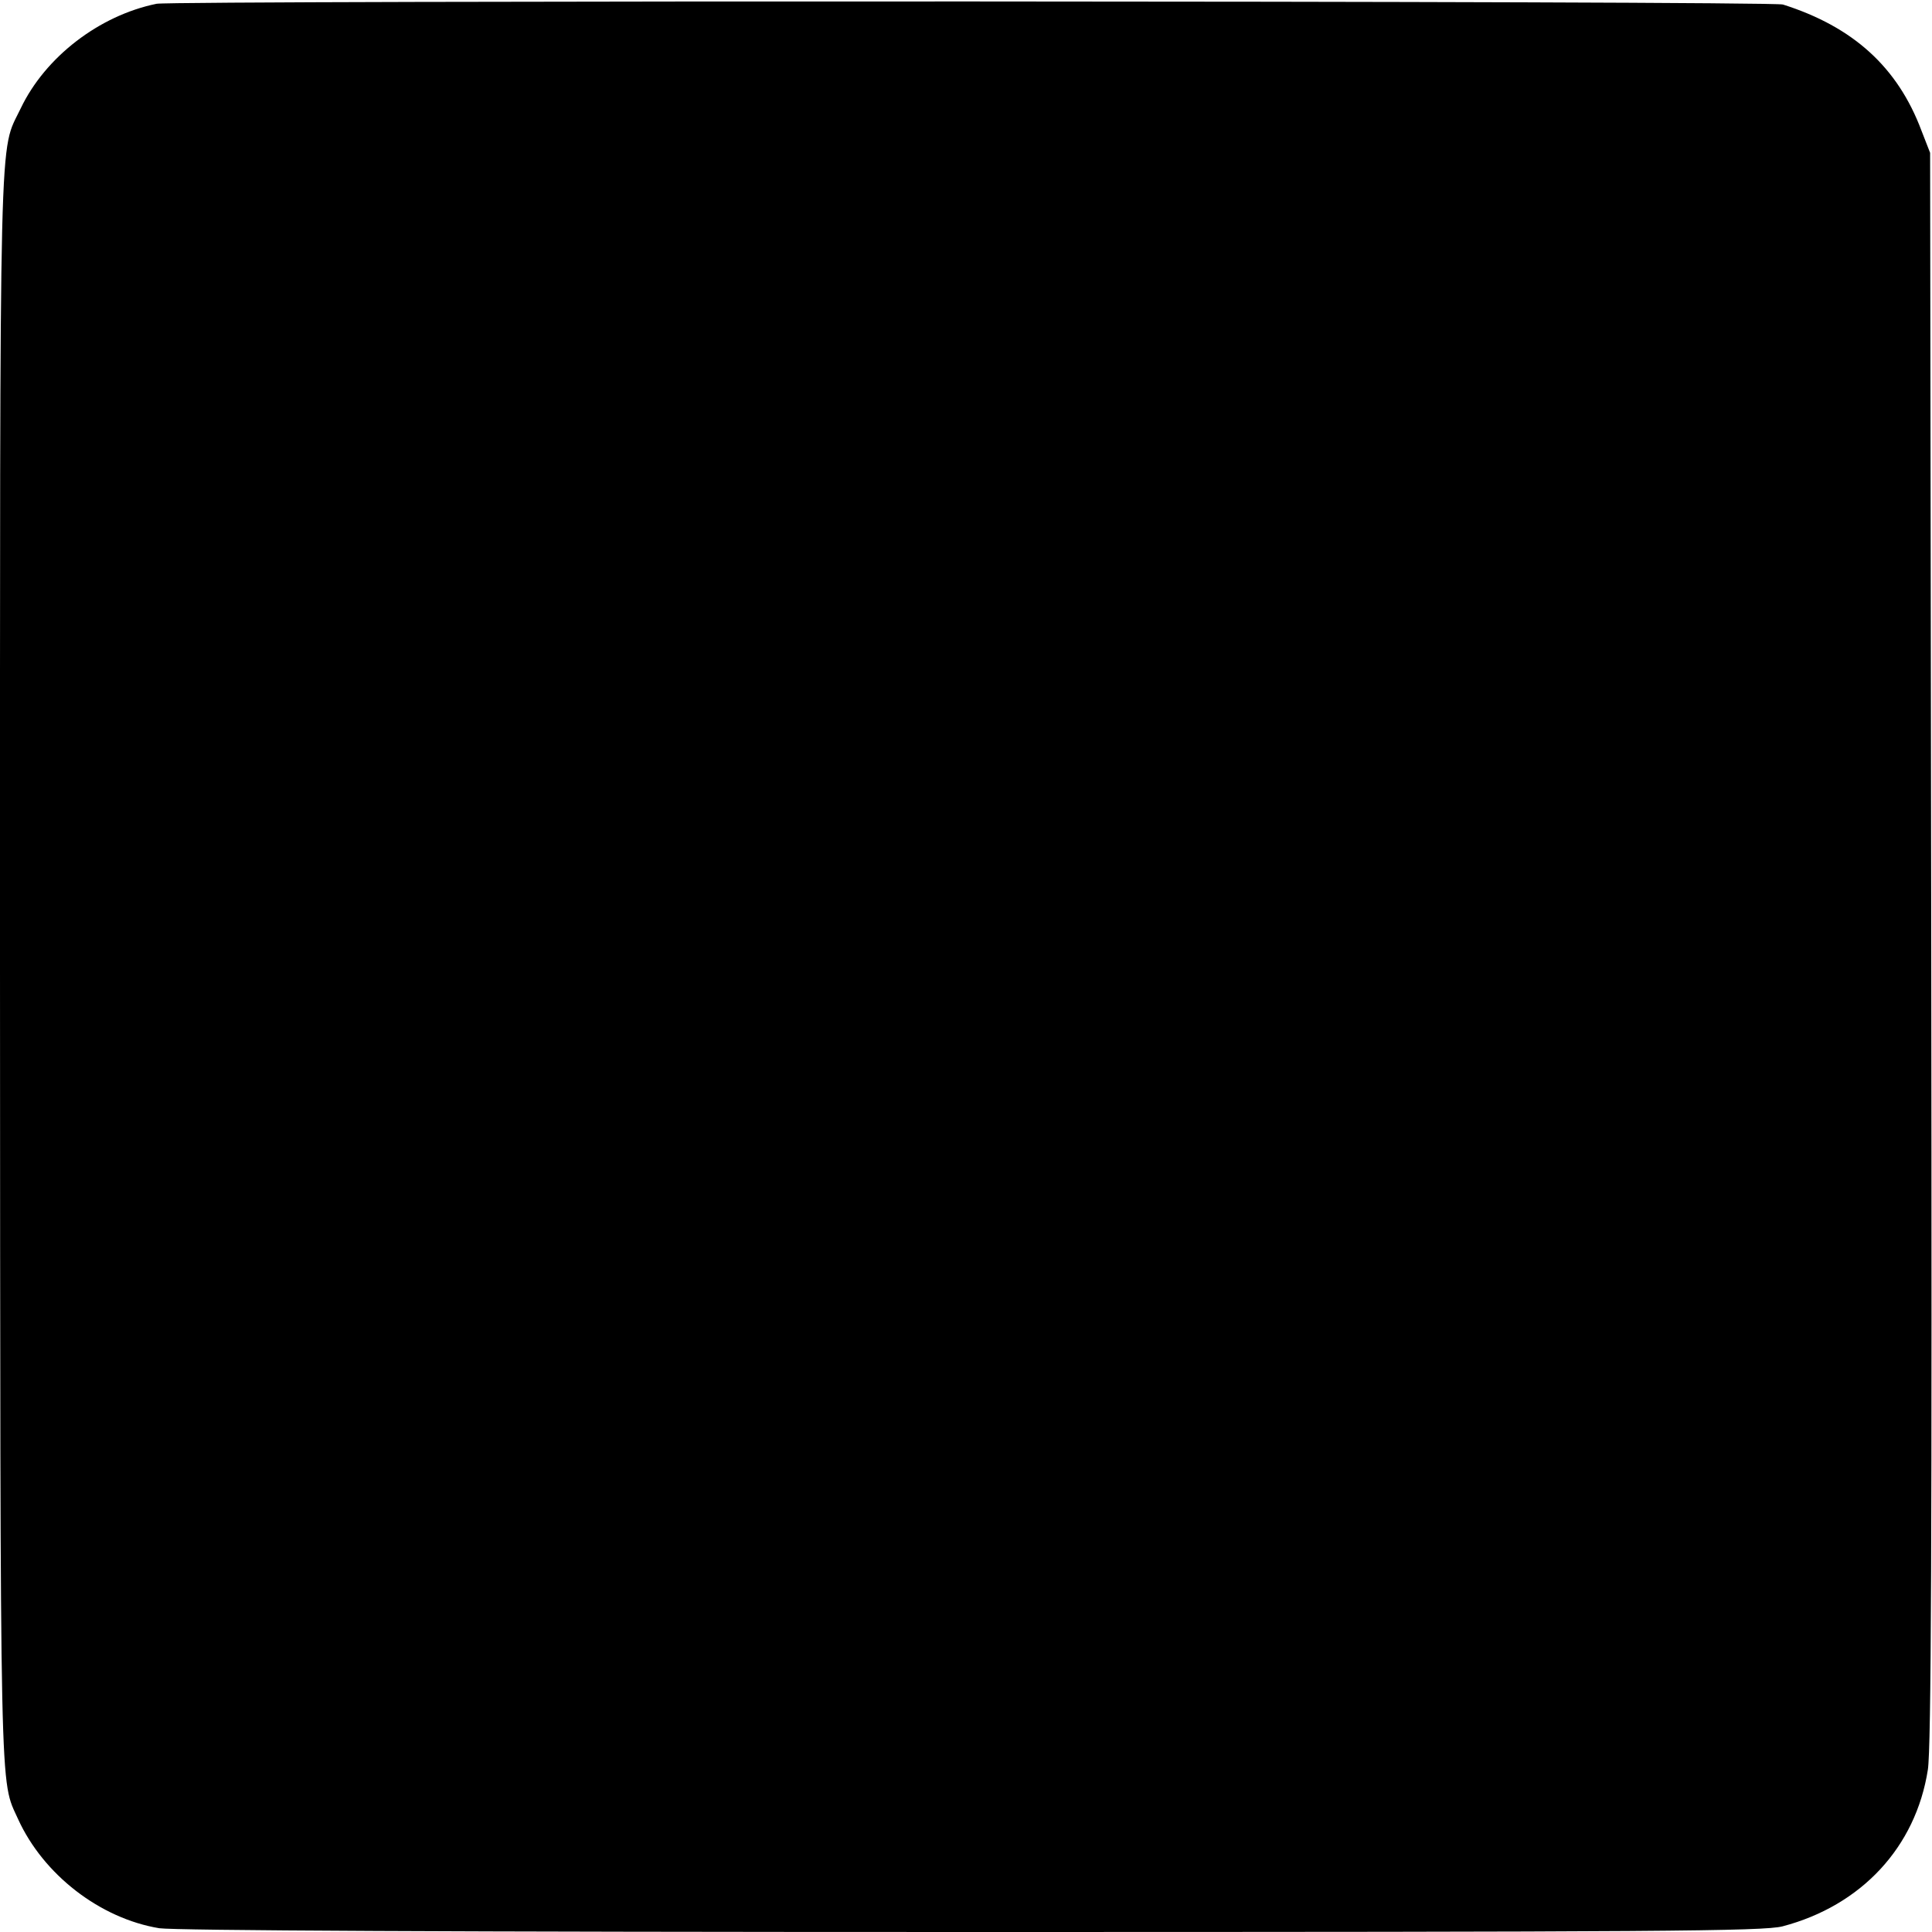
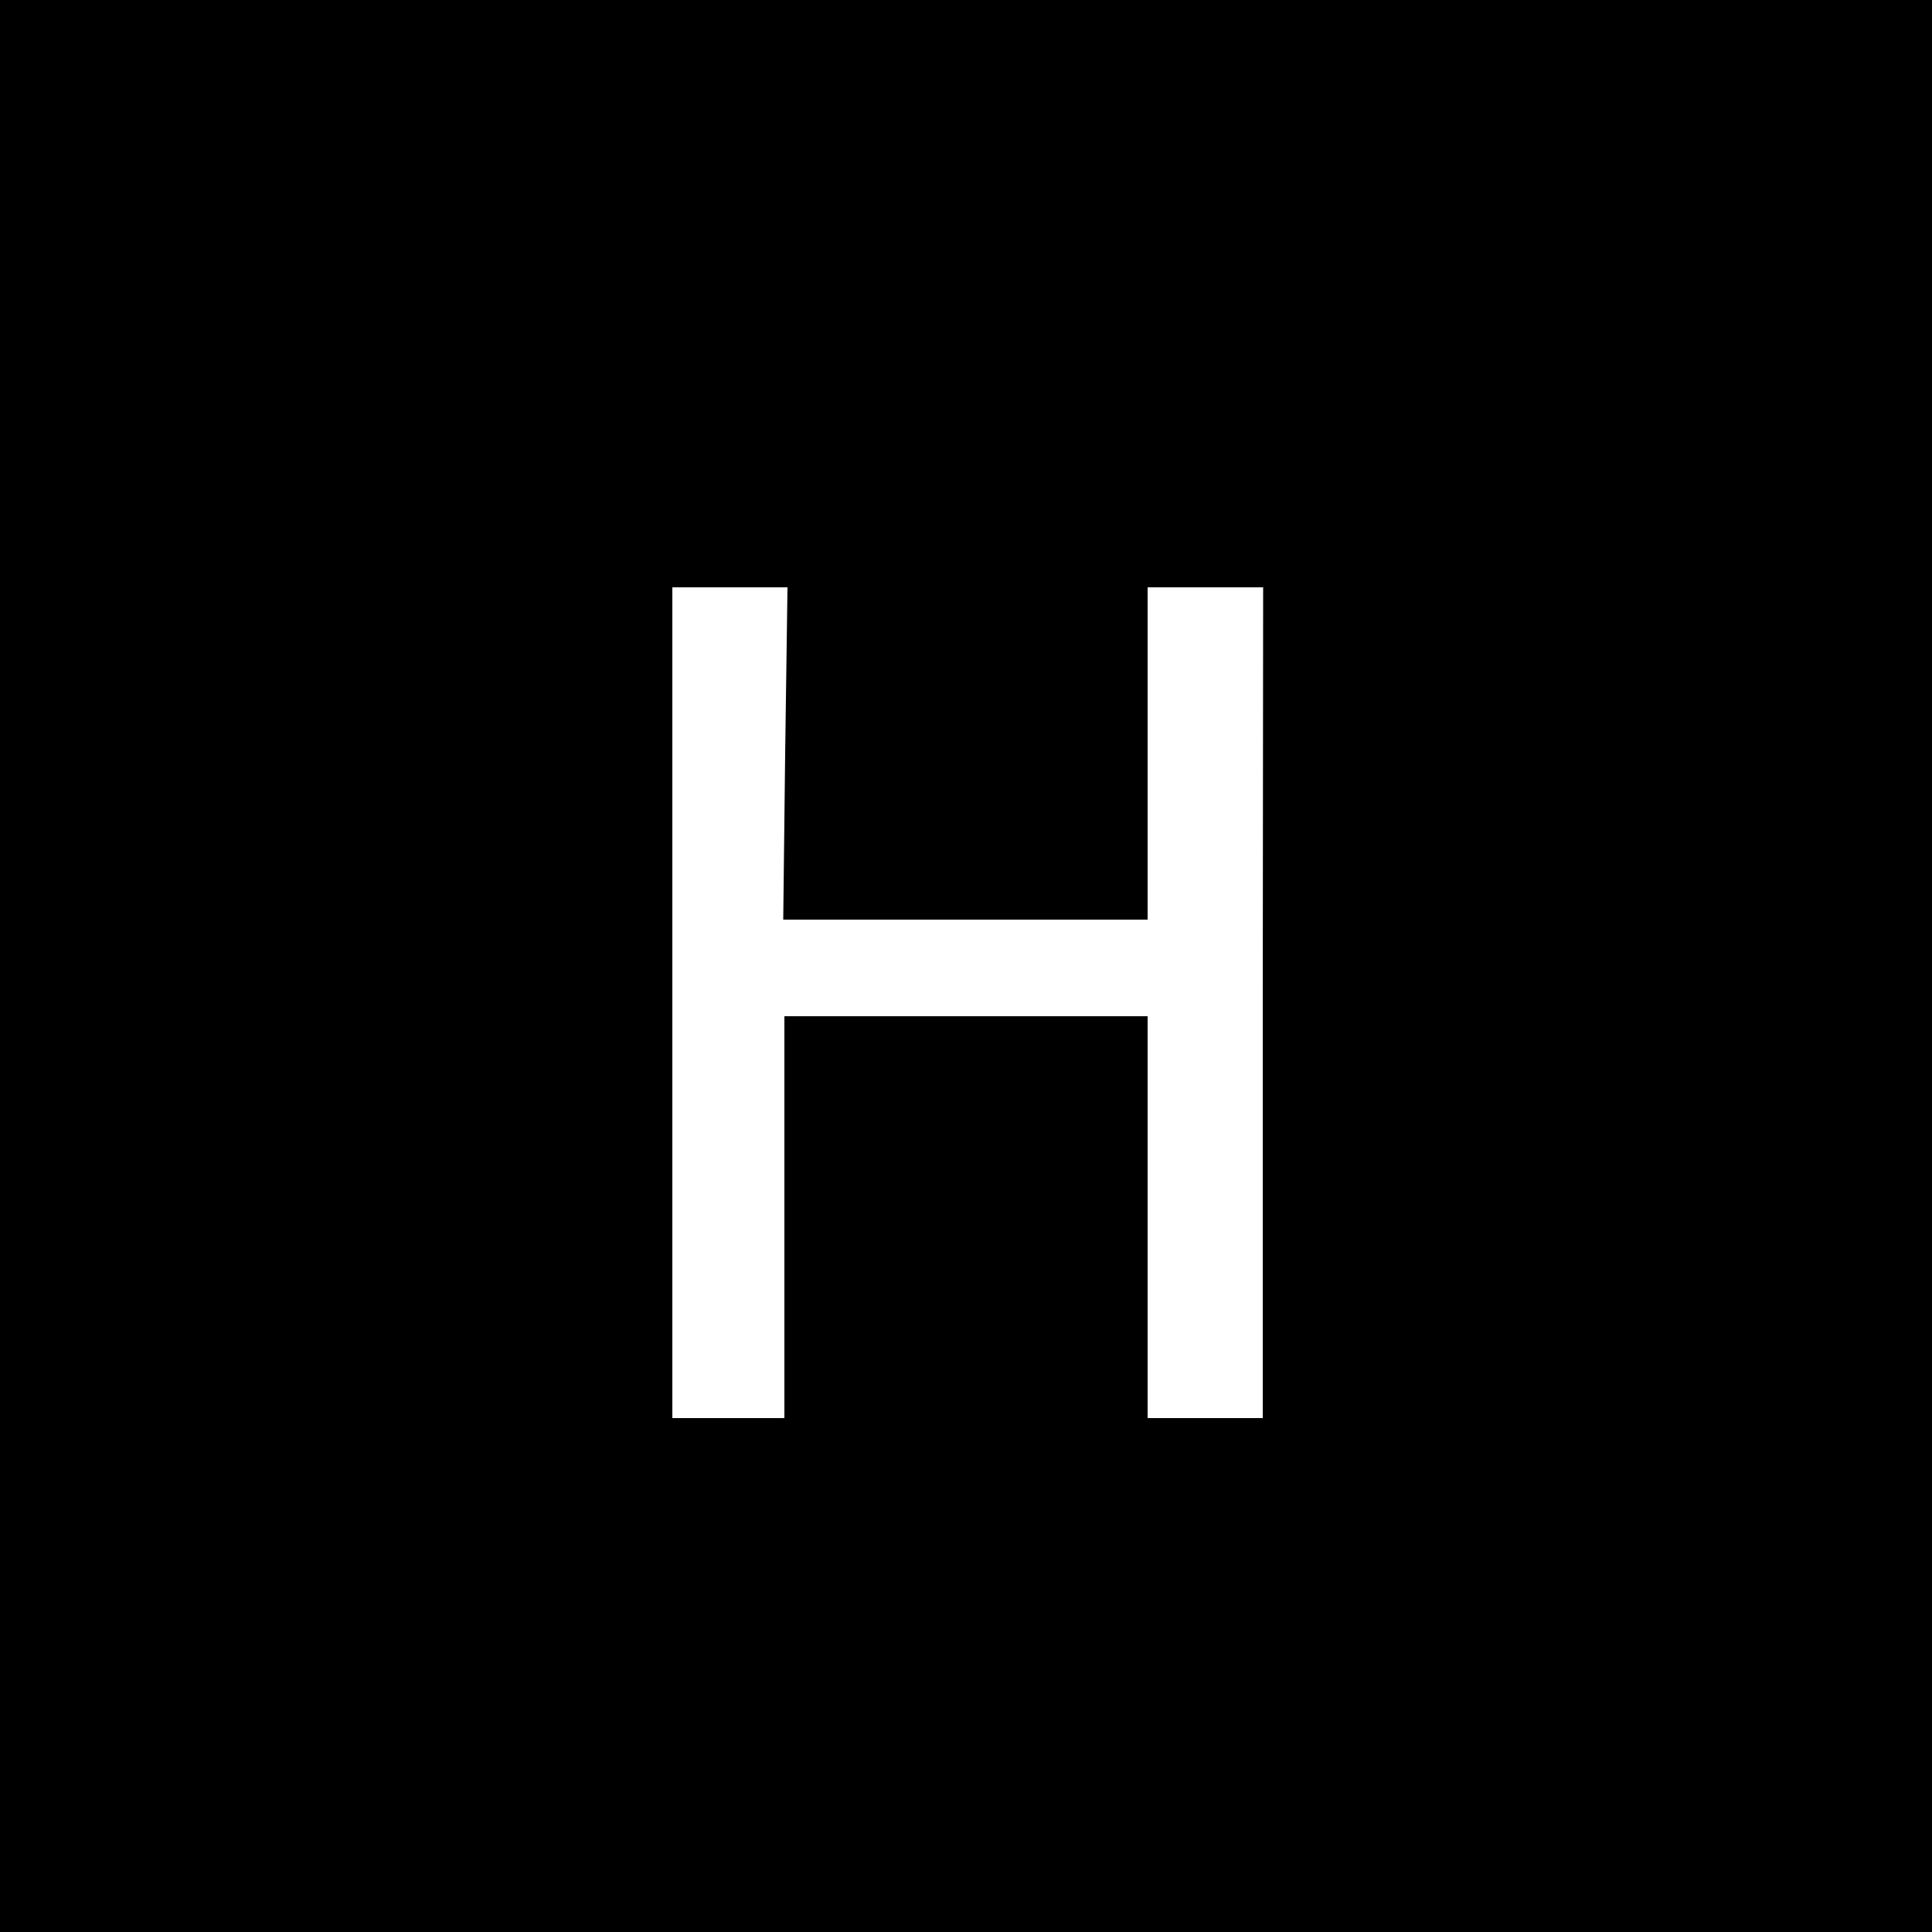
- <svg xmlns="http://www.w3.org/2000/svg" version="1.0" width="512pt" height="512pt" viewBox="0 0 512 512" preserveAspectRatio="xMidYMid meet">
-   <g transform="translate(0,512) scale(0.1,-0.1)" fill="#000000" stroke="none">
-     <path d="M415 5110 c-152 -31 -295 -141 -360 -277 -58 -122 -55 20 -55 -2278 1 -2251 -1 -2147 48 -2256 67 -147 217 -263 374 -289 42 -6 770 -10 2154 -10 1825 0 2098 2 2148 15 209 55 353 210 385 415 9 56 11 617 9 2180 l-3 2105 -23 59 c-63 168 -181 275 -367 334 -30 10 -4263 11 -4310 2z" />
-   </g>
+ <svg xmlns="http://www.w3.org/2000/svg" version="1" width="666.667" height="666.667" viewBox="0 0 500 500">
+   <path d="M0 250v250h500V0H0v250zm203.2-55l-.5 43H297v-86h29.9l-.1 107.5V367H297V263h-94v104h-29V152h29.8l-.6 43z" />
</svg>
